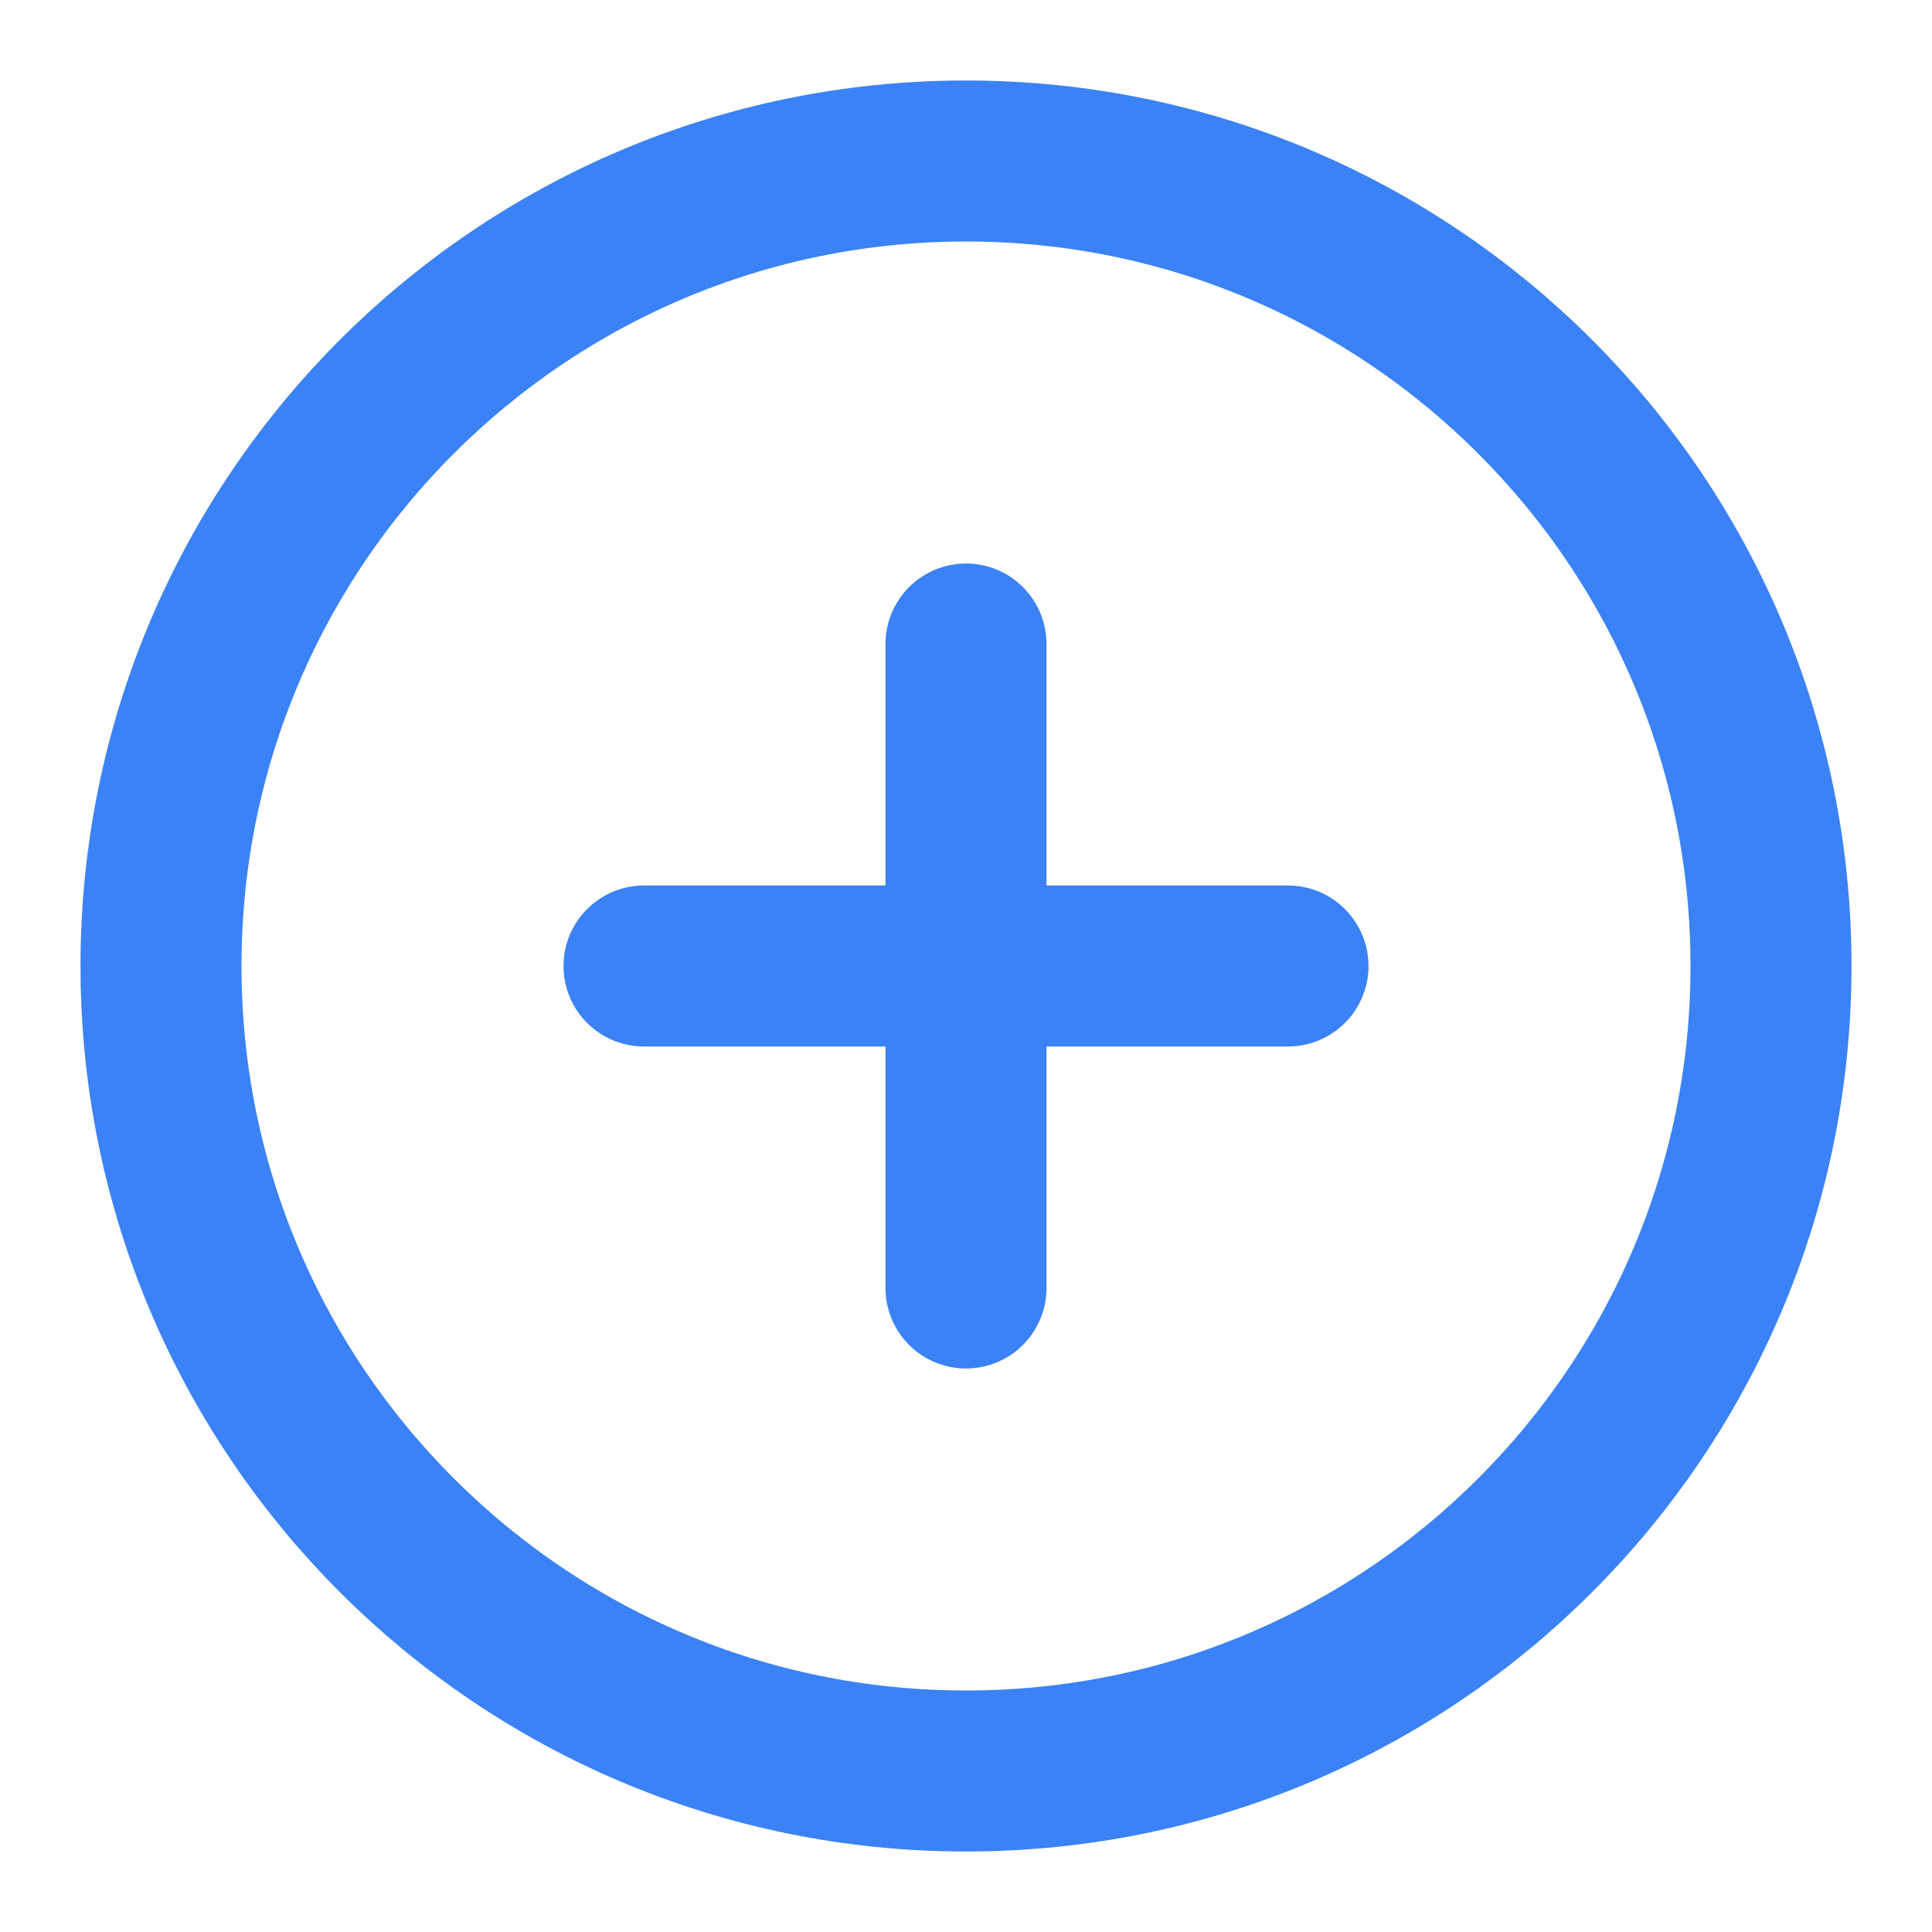
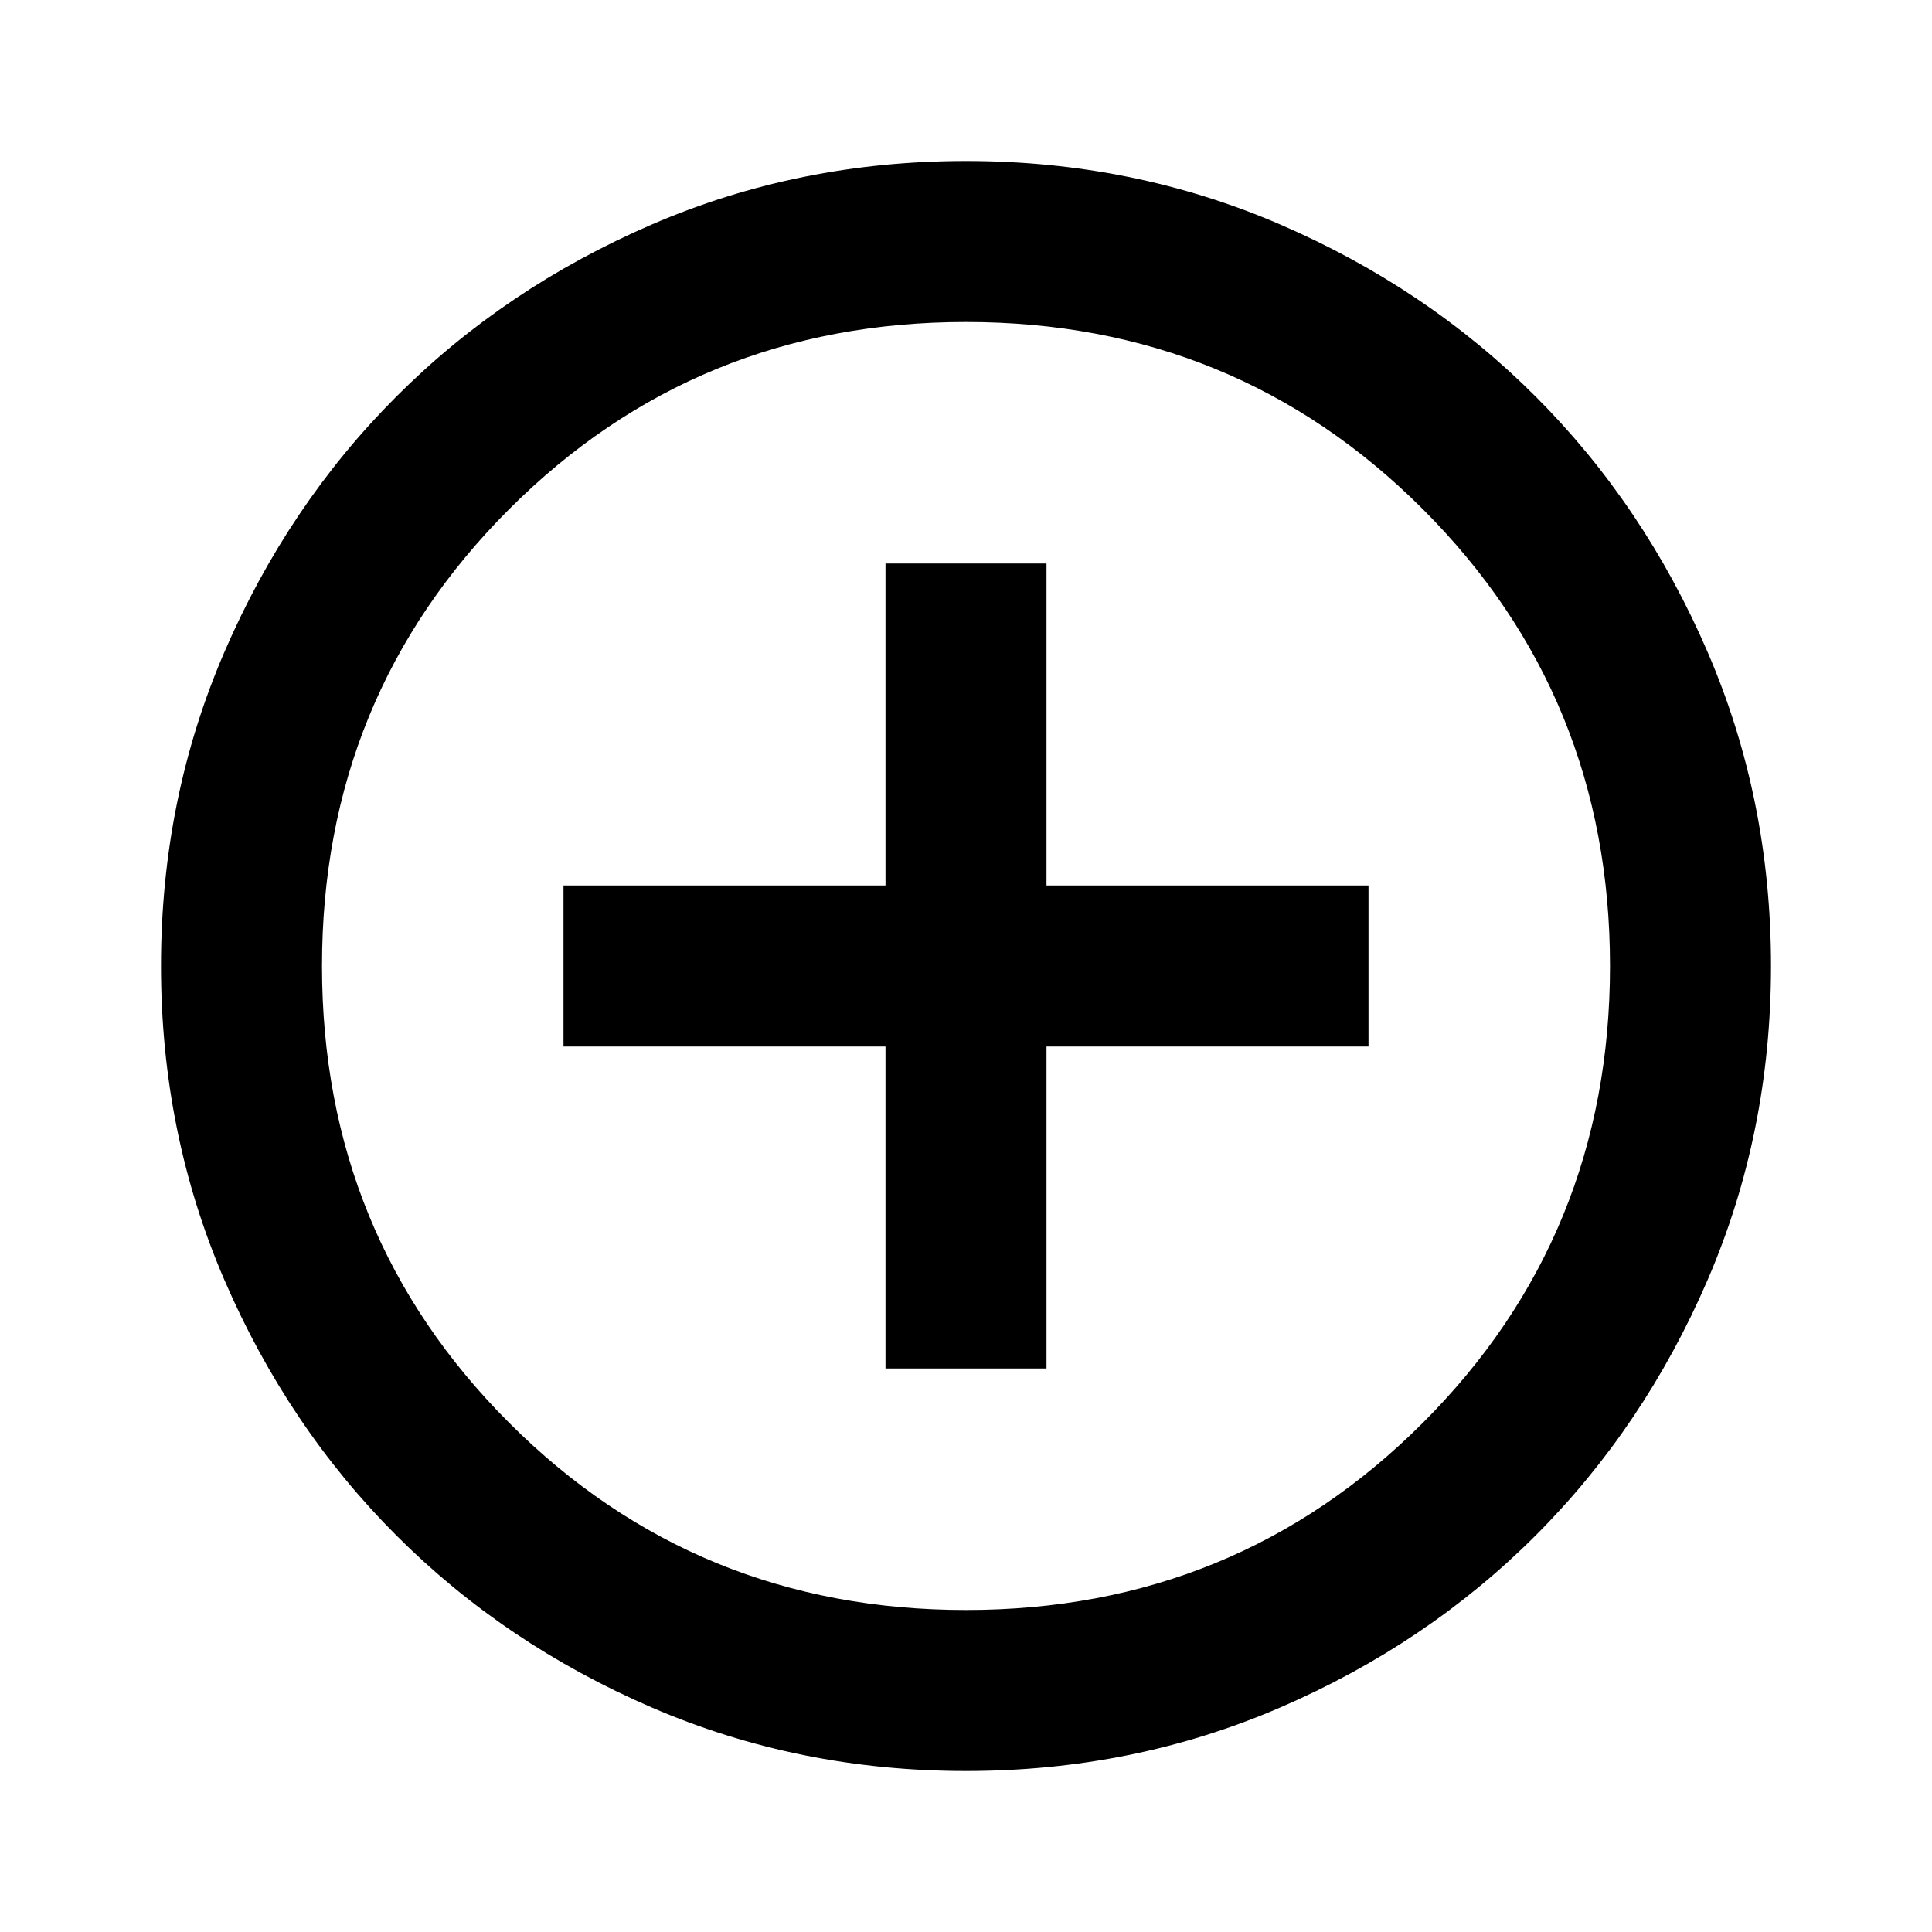
- <svg xmlns="http://www.w3.org/2000/svg" width="24" height="24" viewBox="0 0 24 24" fill="none" stroke="#3b82f6" stroke-width="2" stroke-linecap="round" stroke-linejoin="round" class="lucide lucide-circle-plus-icon lucide-circle-plus">
-   <circle cx="12" cy="12" r="10" />
-   <path d="M8 12h8" />
-   <path d="M12 8v8" />
+ <svg xmlns="http://www.w3.org/2000/svg" height="24px" viewBox="0 -960 960 960" width="24px" fill="currentColor">
+   <path d="M440-280h80v-160h160v-80H520v-160h-80v160H280v80h160v160Zm40 200q-83 0-156-31.5T197-197q-54-54-85.5-127T80-480q0-83 31.5-156T197-763q54-54 127-85.5T480-880q83 0 156 31.5T763-763q54 54 85.5 127T880-480q0 83-31.5 156T763-197q-54 54-127 85.5T480-80Zm0-80q134 0 227-93t93-227q0-134-93-227t-227-93q-134 0-227 93t-93 227q0 134 93 227t227 93Zm0-320Z" />
</svg>
